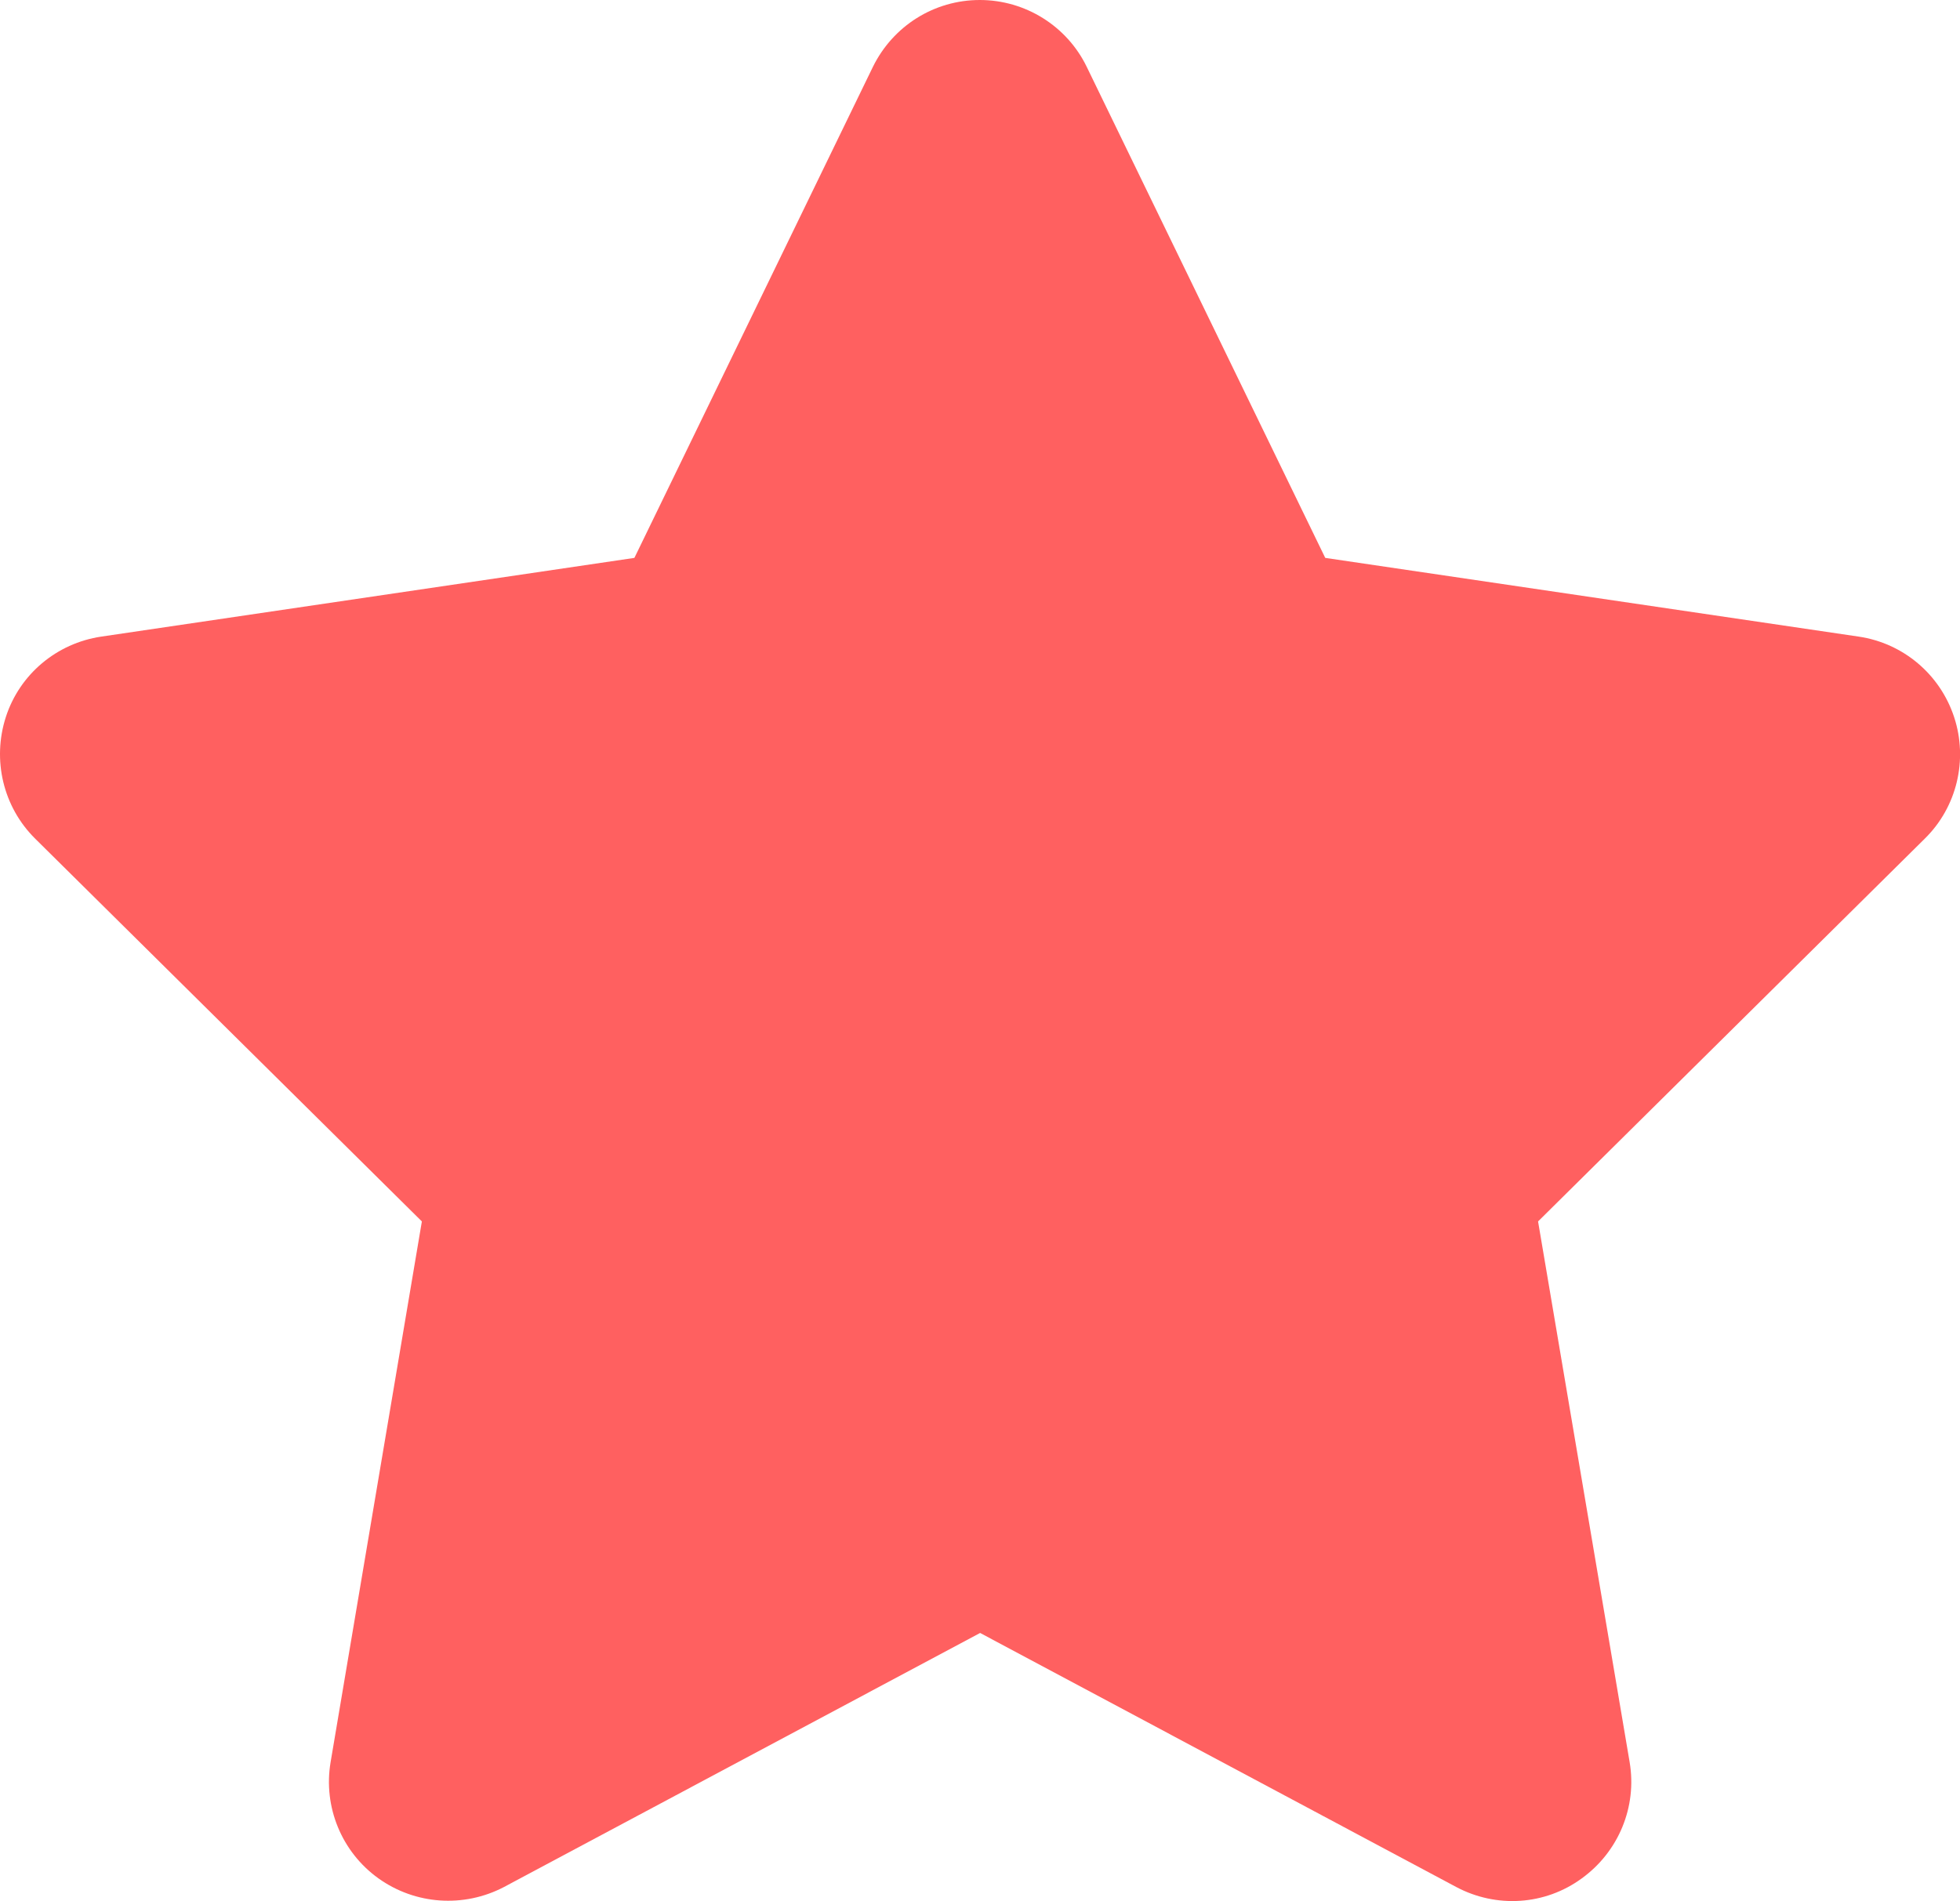
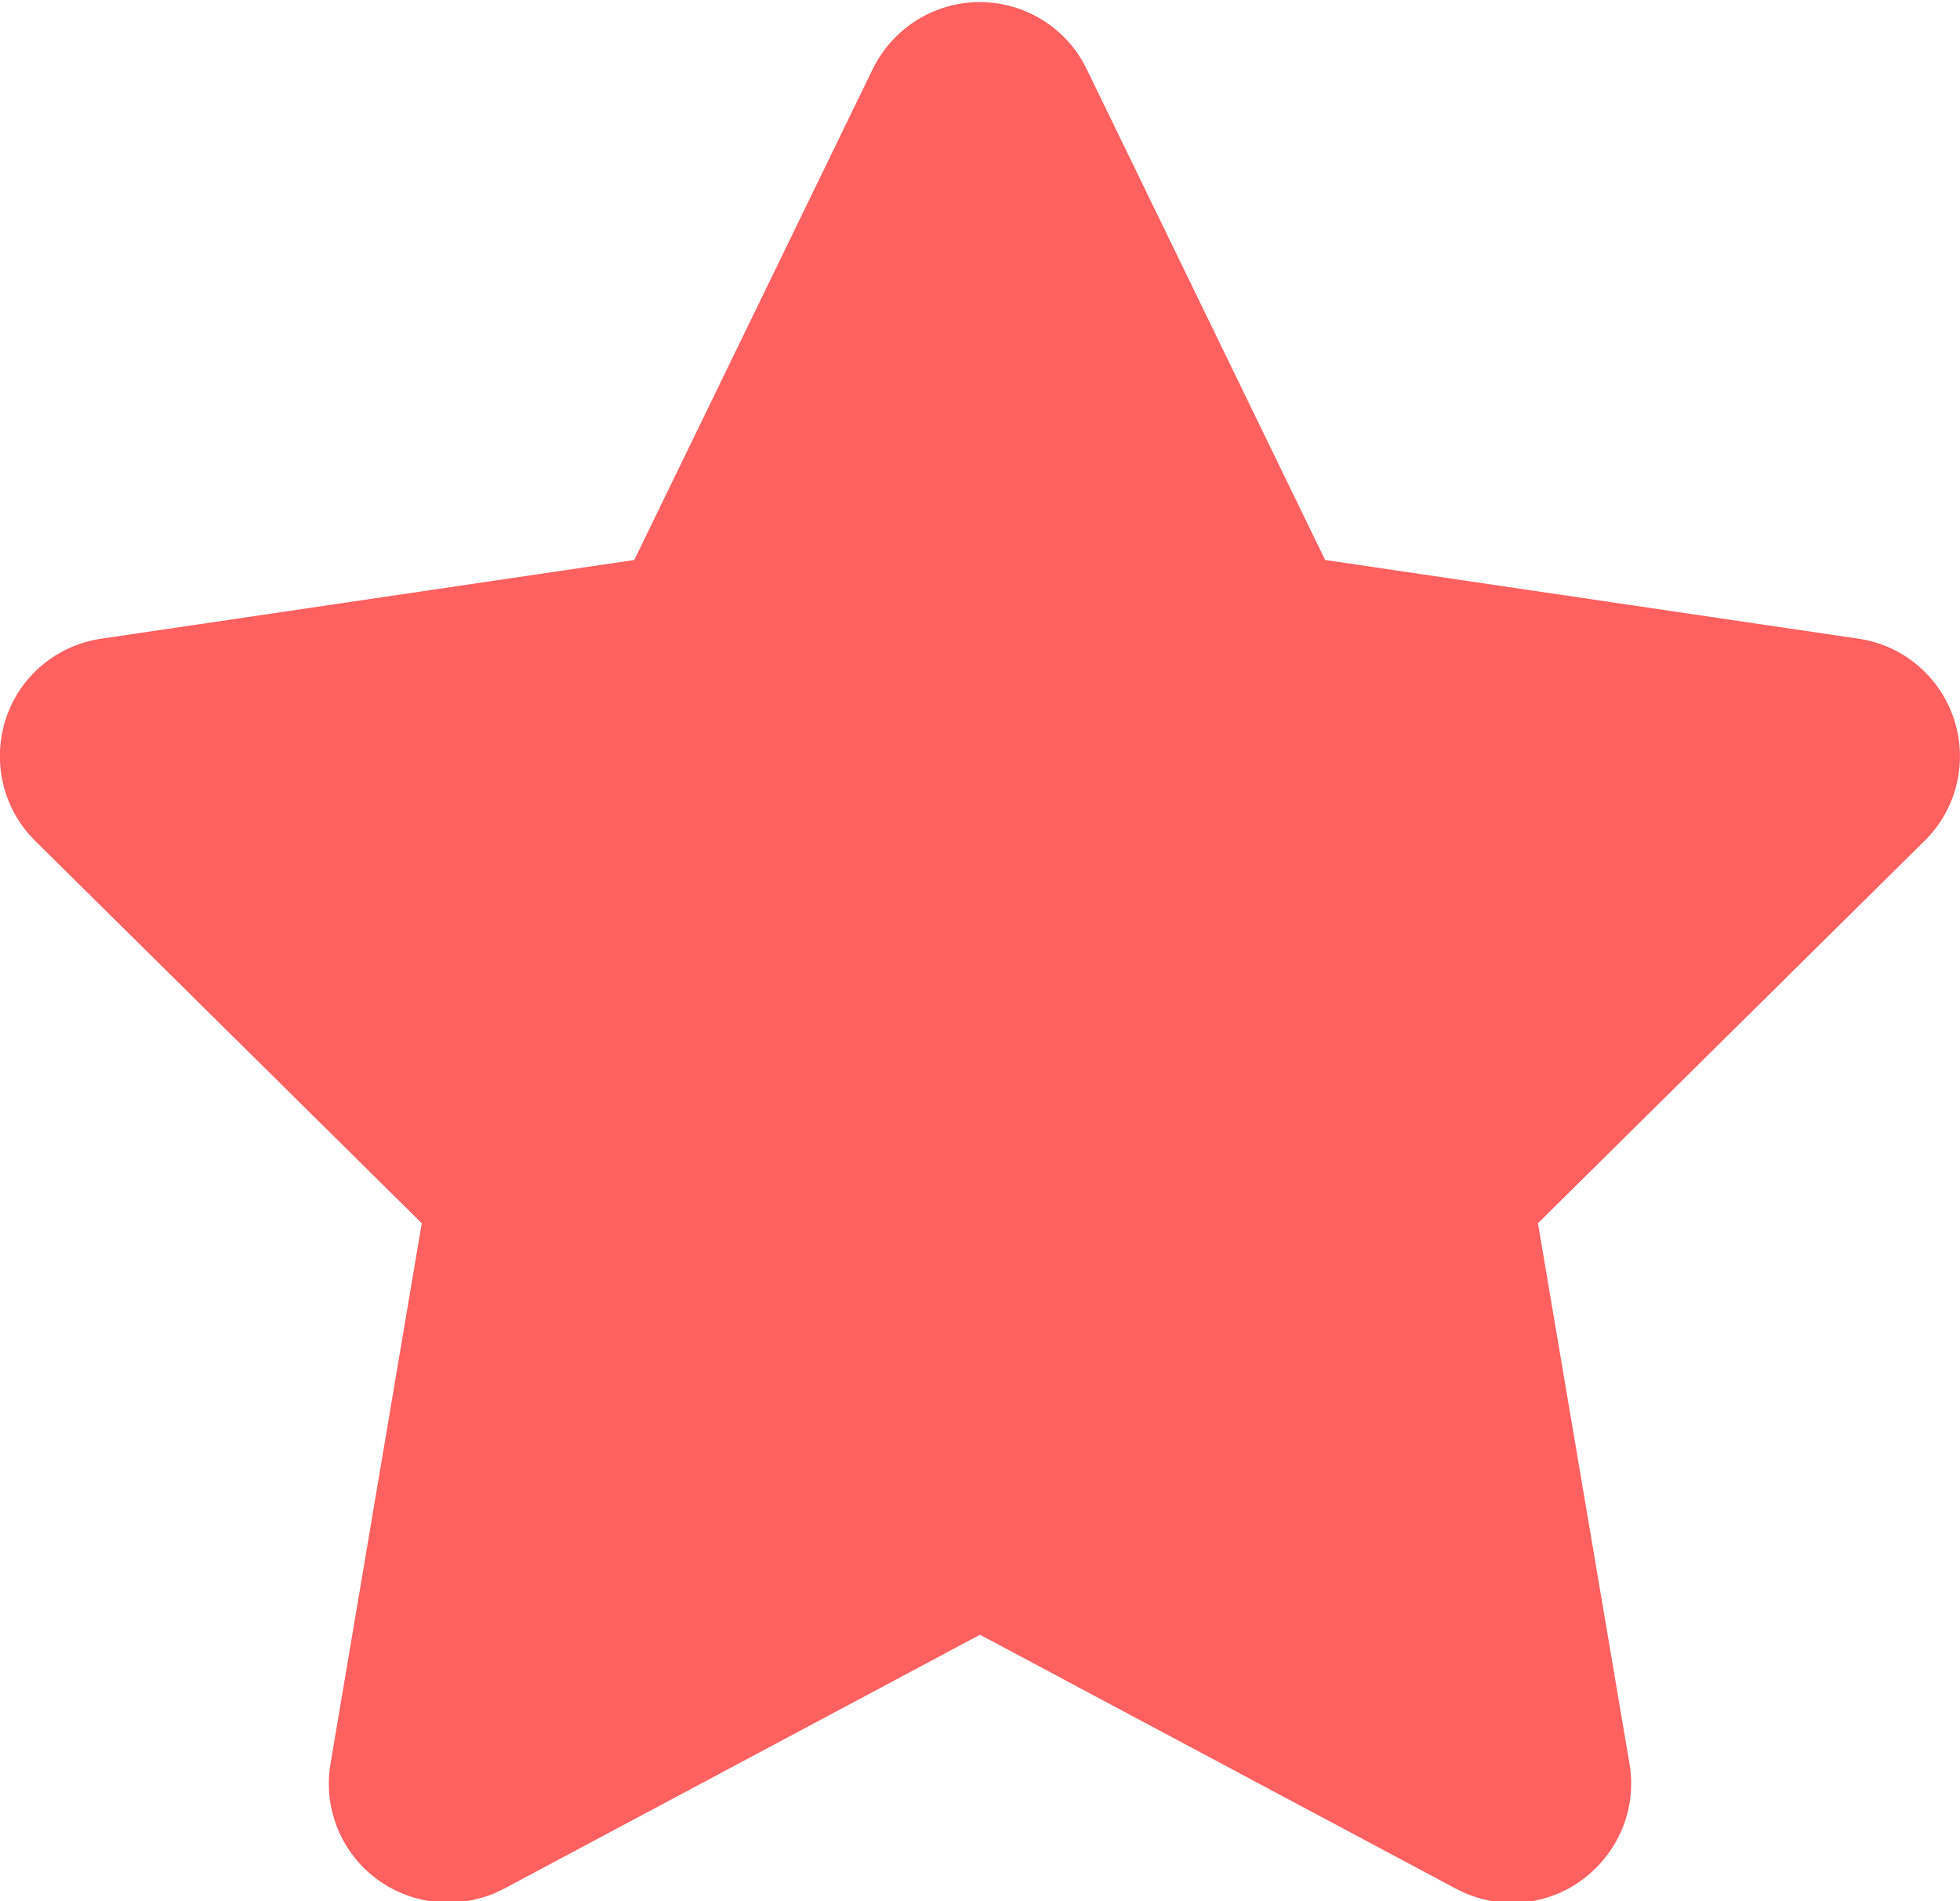
- <svg xmlns="http://www.w3.org/2000/svg" width="6.548mm" height="6.35mm" viewBox="0 0 6.548 6.35" version="1.1" id="svg1">
-   <defs id="defs1" />
-   <g id="layer1" transform="translate(-102.2256,-129.093)">
-     <path d="m 105.856,129.316 c -0.066,-0.136 -0.205,-0.223 -0.357,-0.223 -0.153,0 -0.29,0.087 -0.357,0.223 l -0.797,1.641 -1.781,0.263 c -0.149,0.022 -0.273,0.126 -0.319,0.269 -0.046,0.143 -0.009,0.3 0.098,0.406 l 1.292,1.279 -0.305,1.807 c -0.025,0.149 0.037,0.3 0.16,0.388 0.123,0.088 0.285,0.099 0.419,0.029 l 1.591,-0.849 1.591,0.849 c 0.134,0.071 0.296,0.061 0.419,-0.029 0.123,-0.089 0.185,-0.239 0.16,-0.388 l -0.306,-1.807 1.292,-1.279 c 0.107,-0.105 0.145,-0.263 0.098,-0.406 -0.047,-0.143 -0.17,-0.247 -0.319,-0.269 l -1.782,-0.263 z" fill="#ff6060" id="path5" style="stroke-width:0.265" />
+ <svg xmlns="http://www.w3.org/2000/svg" width="6.548mm" height="6.35mm" version="1.1" viewBox="0 0 6.548 6.35">
+   <g transform="translate(-102.23 -129.09)">
+     <path d="m105.86 129.32c-0.066-0.136-0.205-0.223-0.357-0.223s-0.29 0.087-0.357 0.223l-0.797 1.641-1.781 0.263c-0.149 0.022-0.273 0.126-0.319 0.269-0.046 0.143-9e-3 0.3 0.098 0.406l1.292 1.278-0.305 1.807c-0.025 0.149 0.037 0.3 0.16 0.388 0.123 0.088 0.285 0.099 0.419 0.029l1.591-0.849 1.591 0.849c0.134 0.071 0.296 0.061 0.419-0.029s0.185-0.239 0.16-0.388l-0.306-1.807 1.292-1.278c0.107-0.105 0.145-0.263 0.098-0.406-0.047-0.143-0.17-0.247-0.319-0.269l-1.782-0.263z" fill="#ff6060" stroke-width=".265" />
  </g>
</svg>
